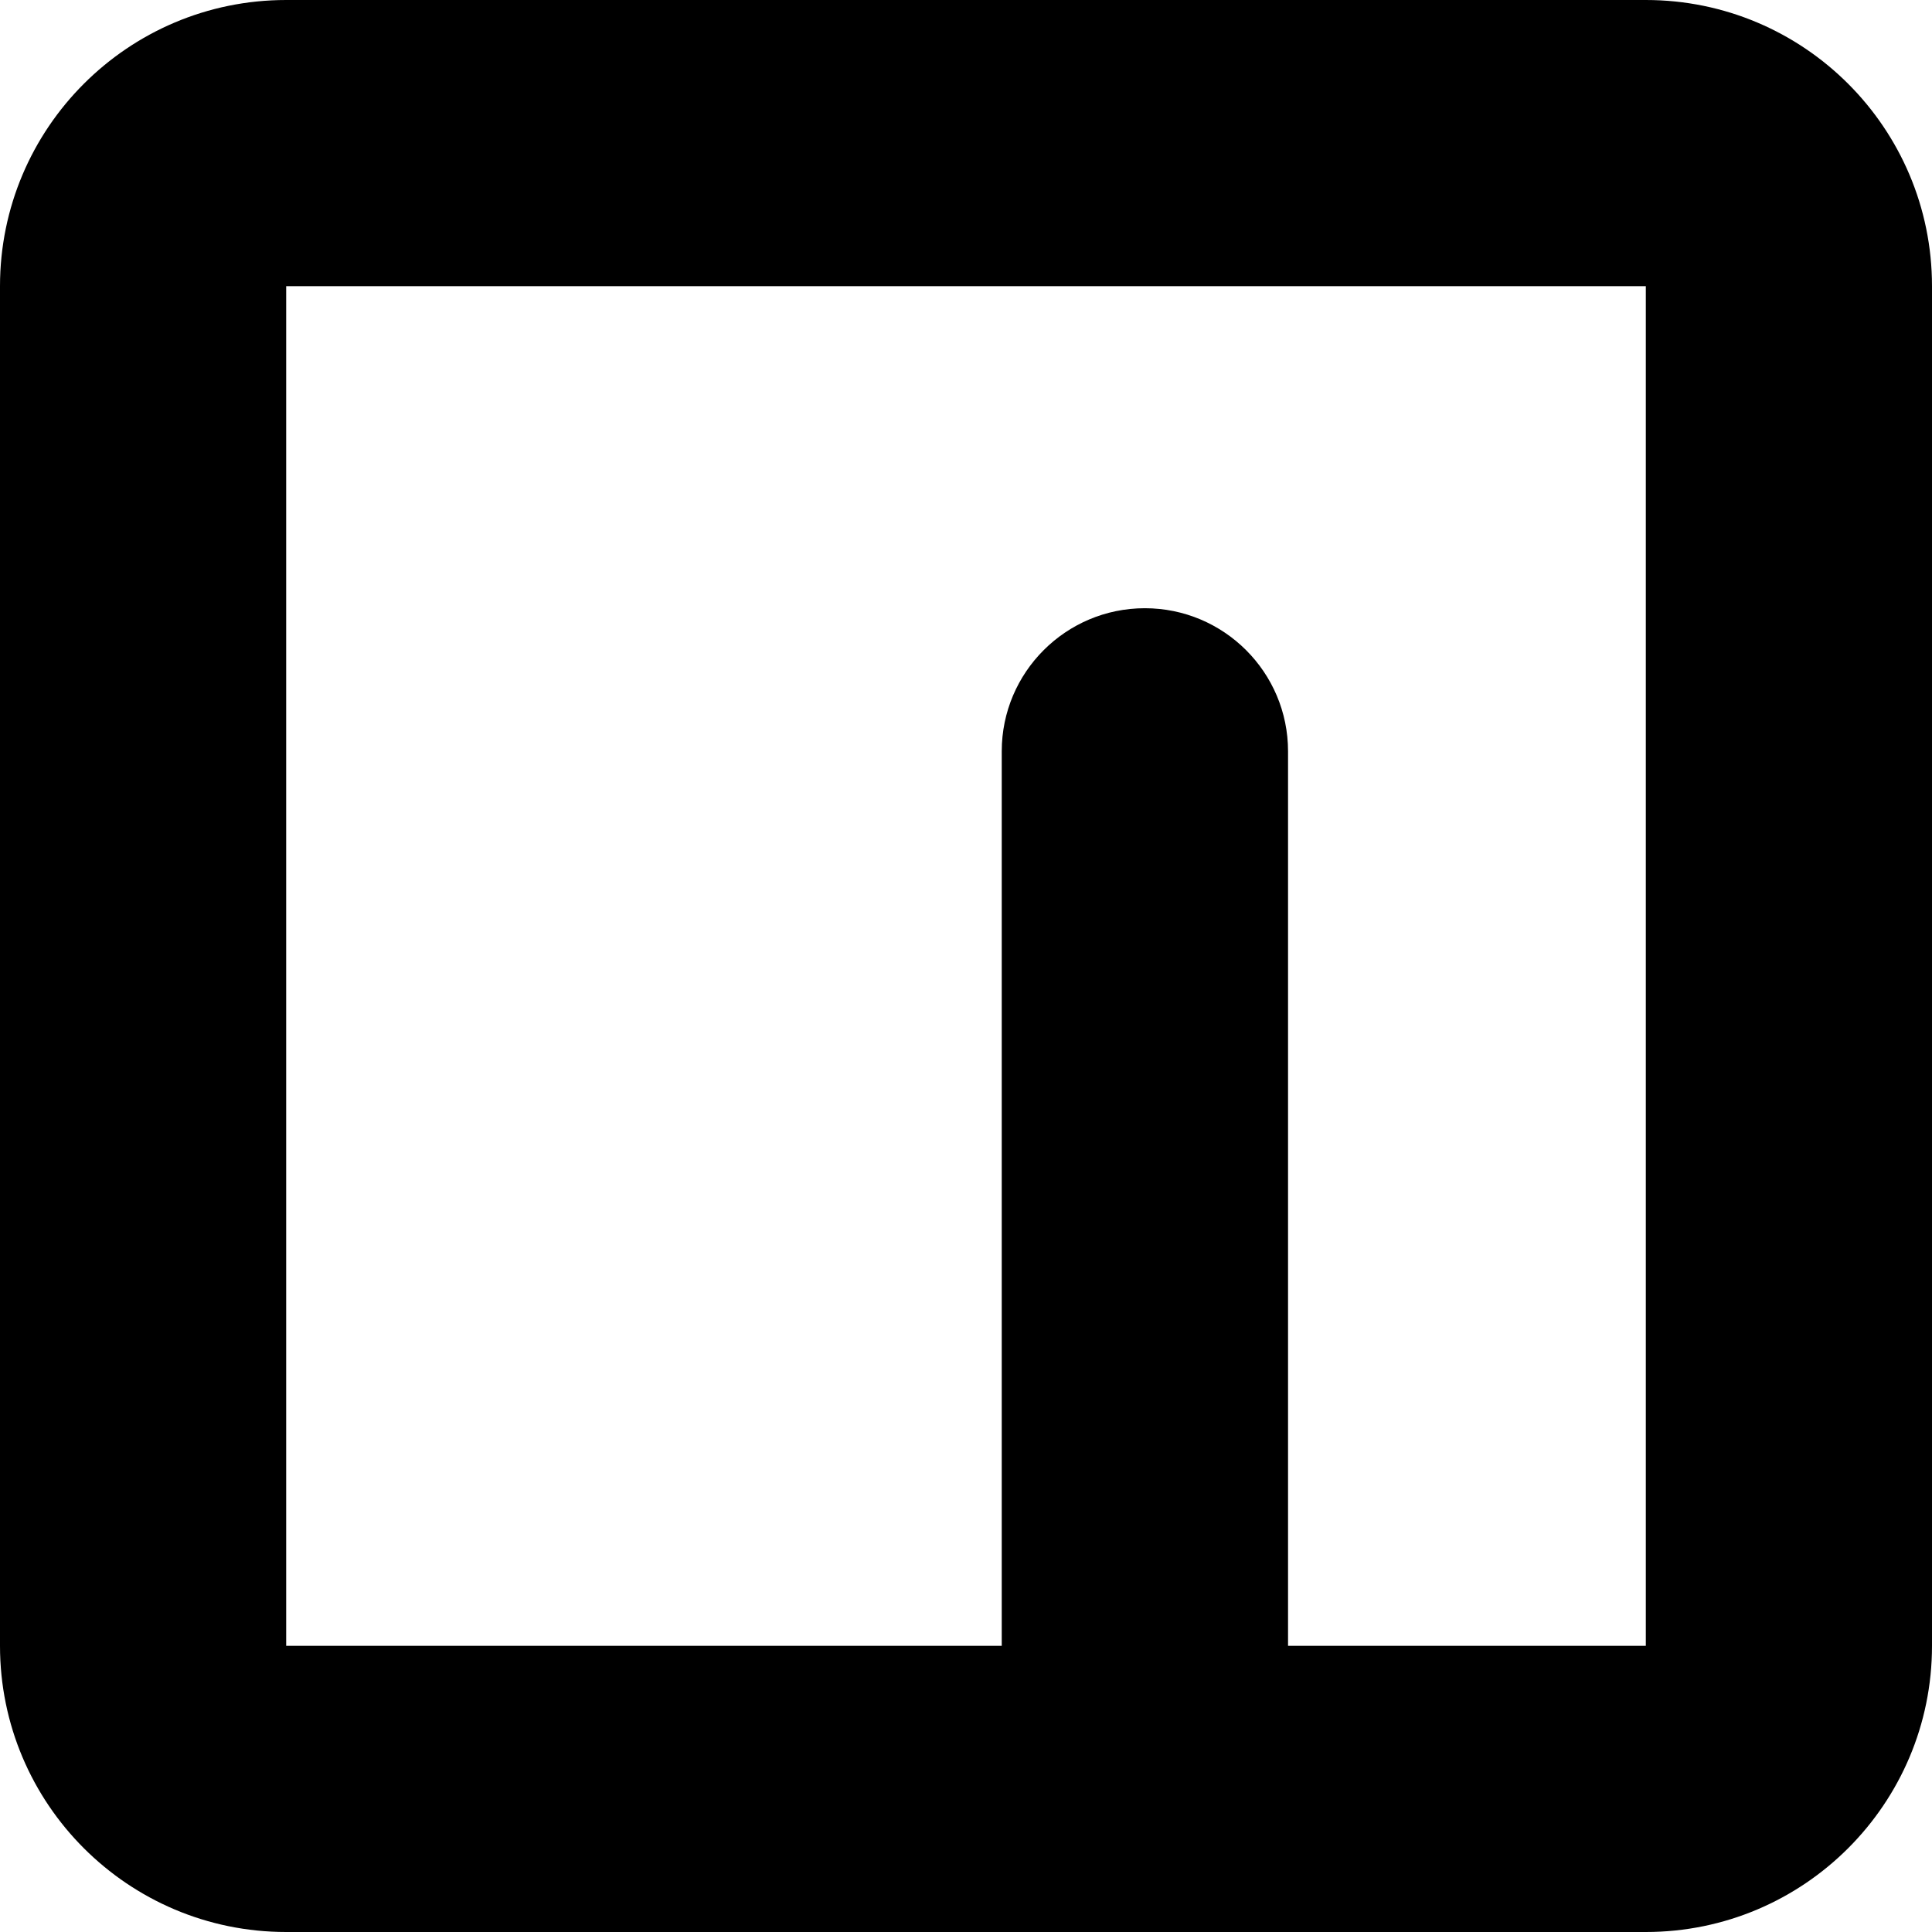
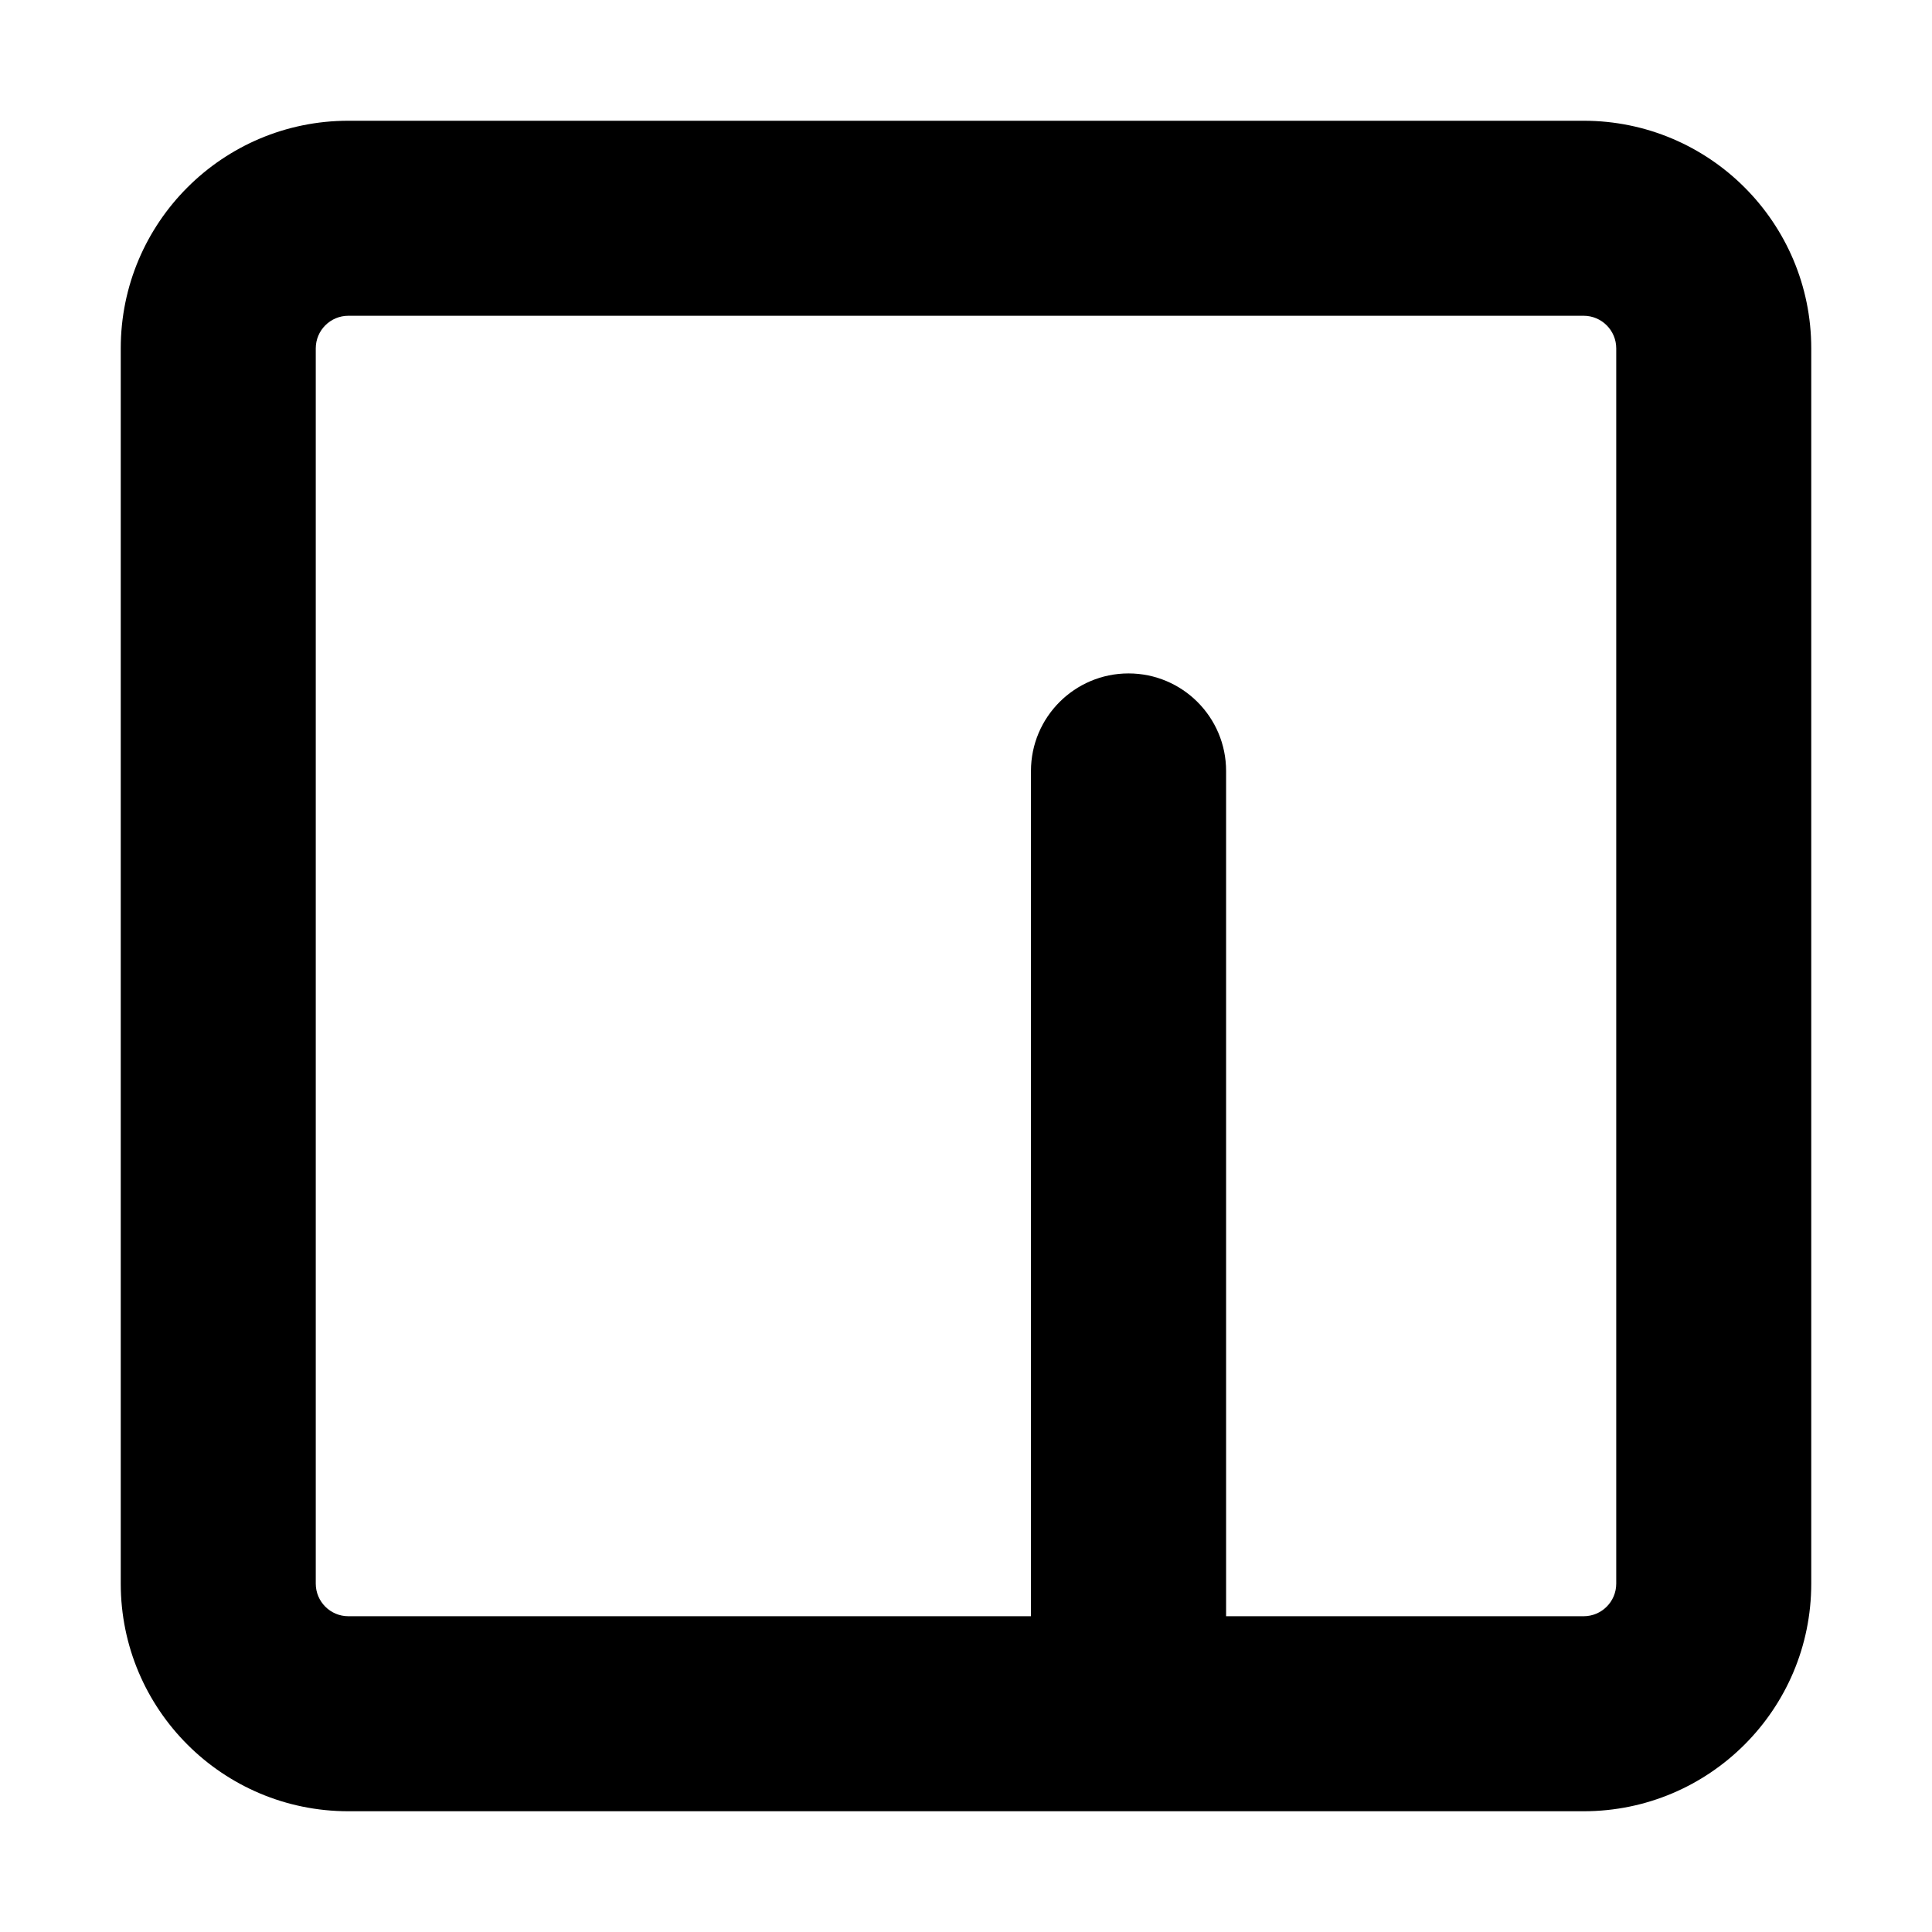
<svg xmlns="http://www.w3.org/2000/svg" width="16" height="16" viewBox="0 0 16 16" fill="none">
-   <path fill-rule="evenodd" clip-rule="evenodd" d="M0 2.37C0 1.061 1.061 0 2.37 0H13.63C14.939 0 16 1.061 16 2.37V13.63C16 14.939 14.939 16 13.63 16H2.37C1.061 16 0 14.939 0 13.63V2.37ZM13.63 2.37L2.37 2.37V13.63H8.296V6.222C8.296 5.568 8.827 5.037 9.481 5.037C10.136 5.037 10.667 5.568 10.667 6.222V13.63H13.63V2.37Z" fill="black" />
+   <path fill-rule="evenodd" clip-rule="evenodd" d="M1 2.885C1 1.844 1.844 1 2.885 1H13.115C14.156 1 15 1.844 15 2.885V13.115C15 14.156 14.156 15 13.115 15H2.885C1.844 15 1 14.156 1 13.115V2.885ZM2.885 2.615C2.736 2.615 2.615 2.736 2.615 2.885V13.115C2.615 13.264 2.736 13.385 2.885 13.385H8.538V6.385C8.538 5.939 8.9 5.577 9.346 5.577C9.792 5.577 10.154 5.939 10.154 6.385V13.385H13.115C13.264 13.385 13.385 13.264 13.385 13.115V2.885C13.385 2.736 13.264 2.615 13.115 2.615H2.885Z" fill="black" />
</svg>
